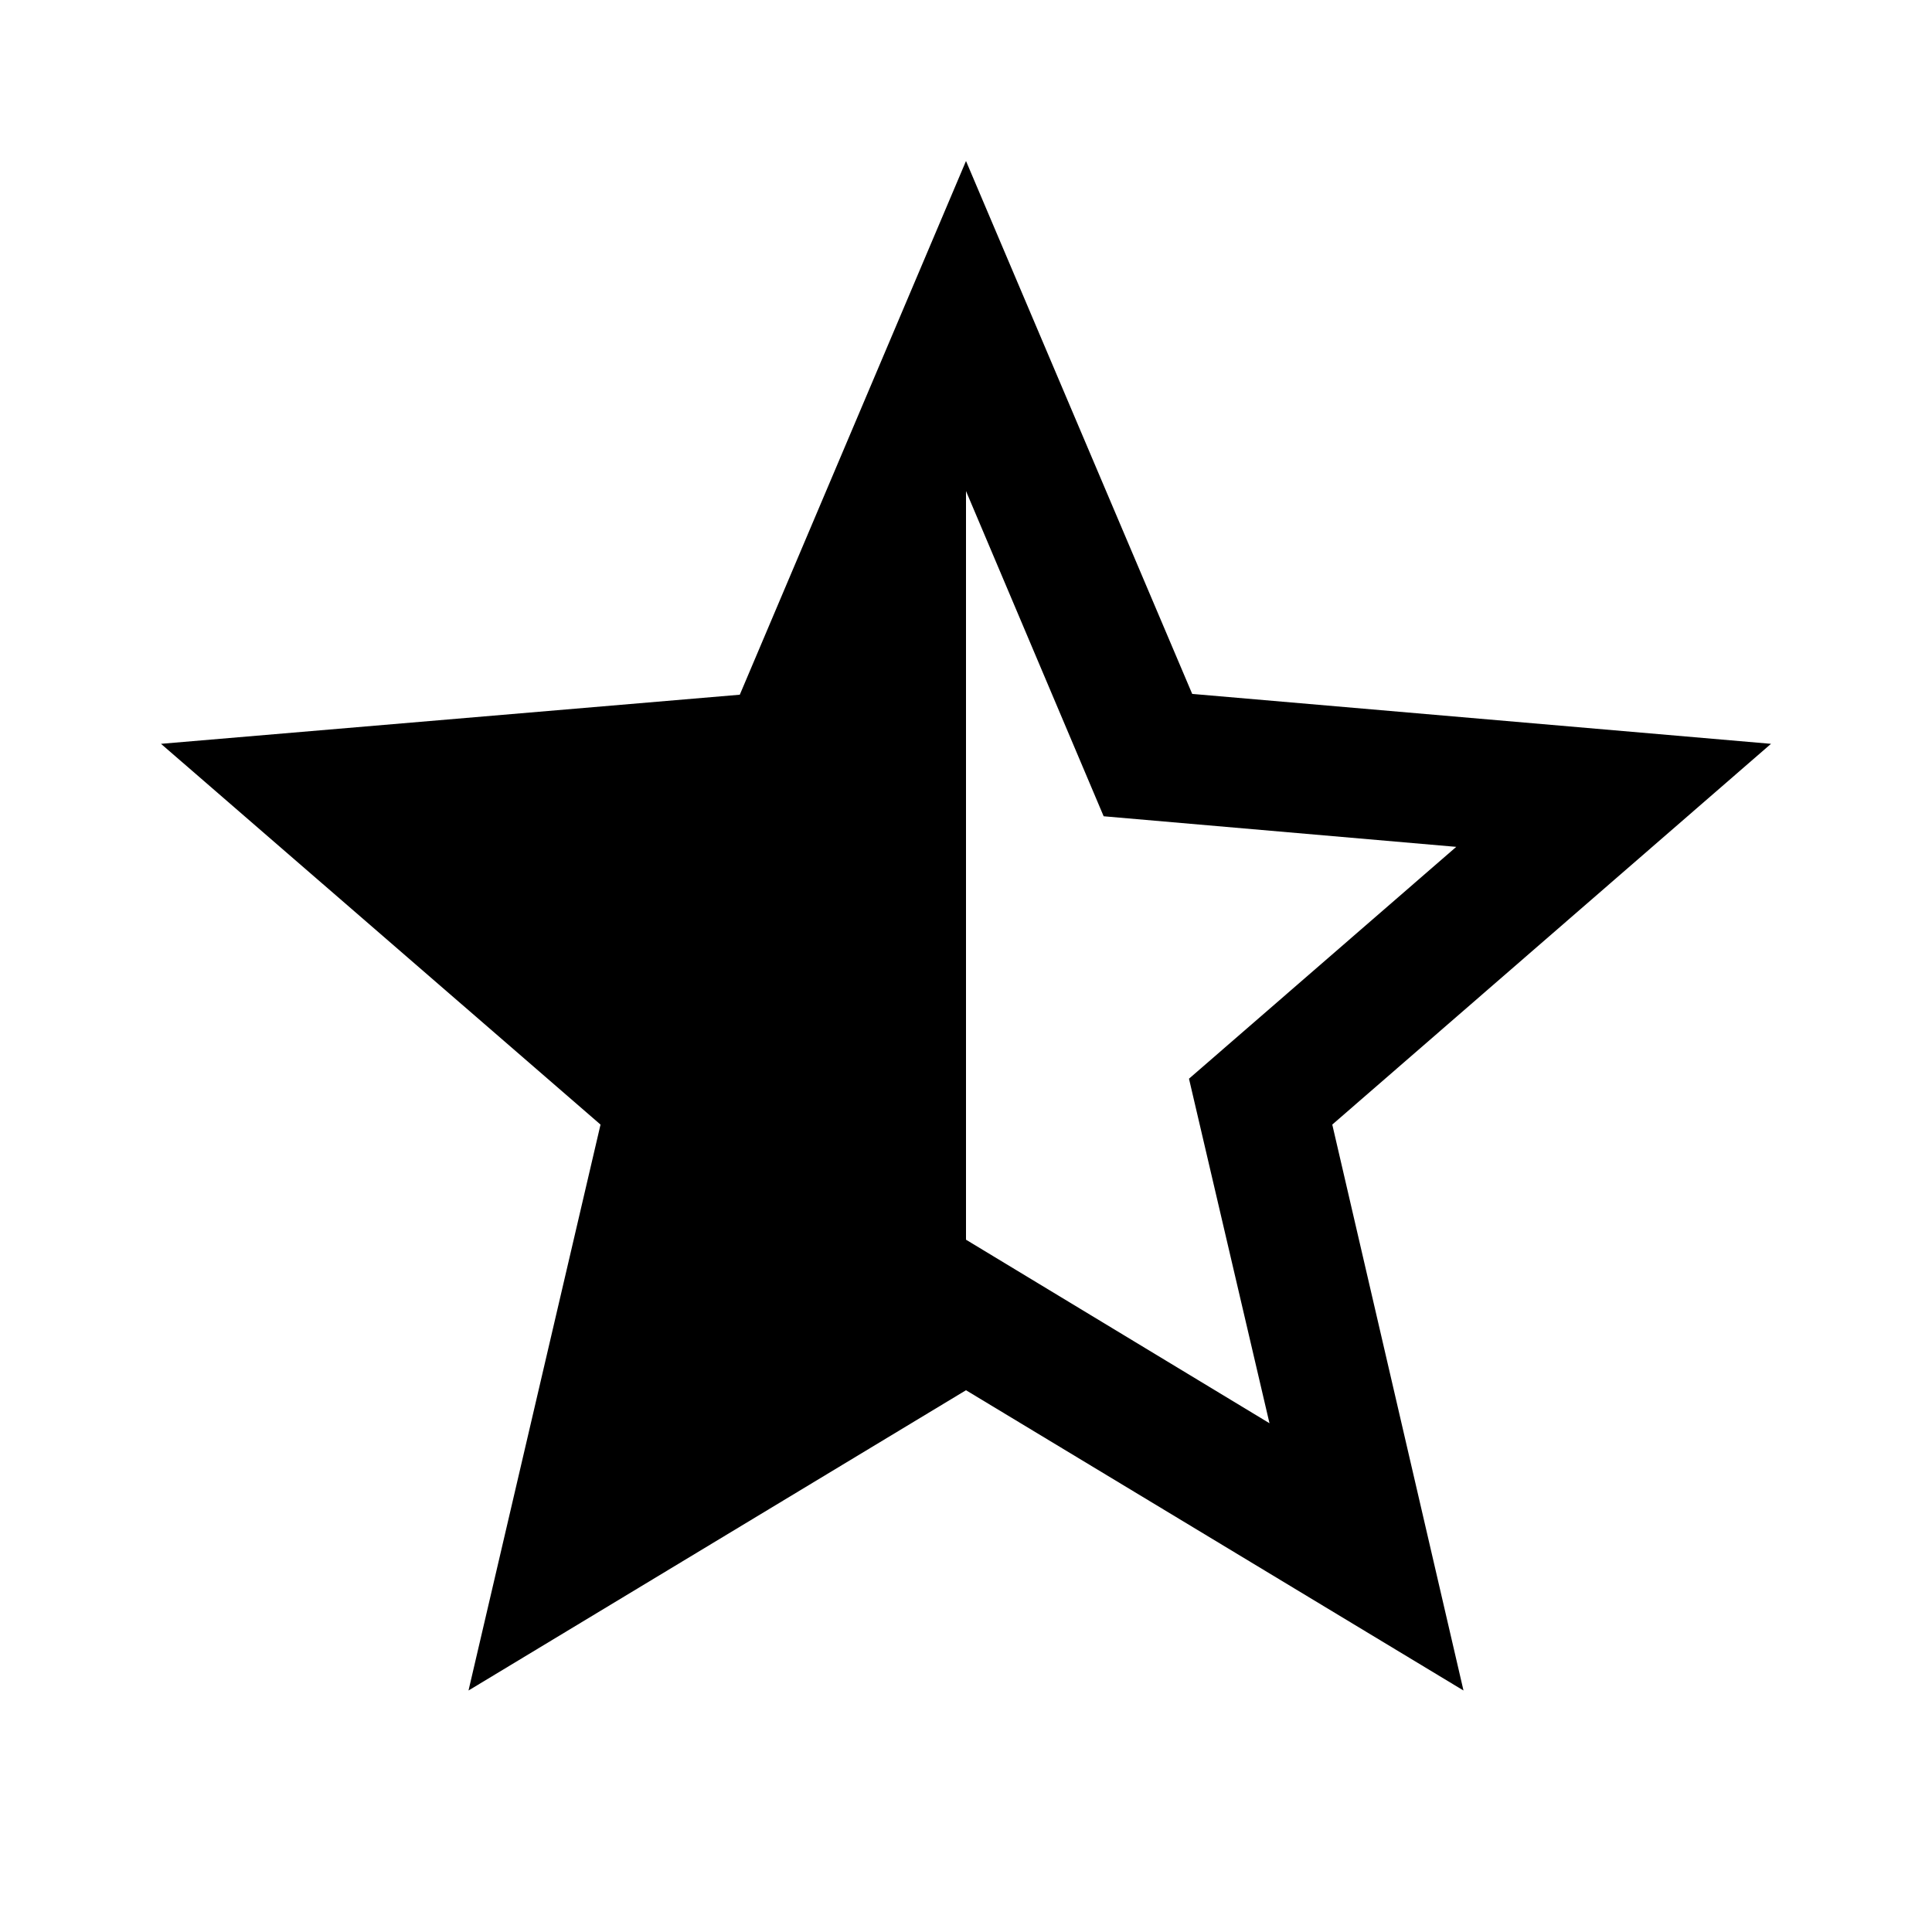
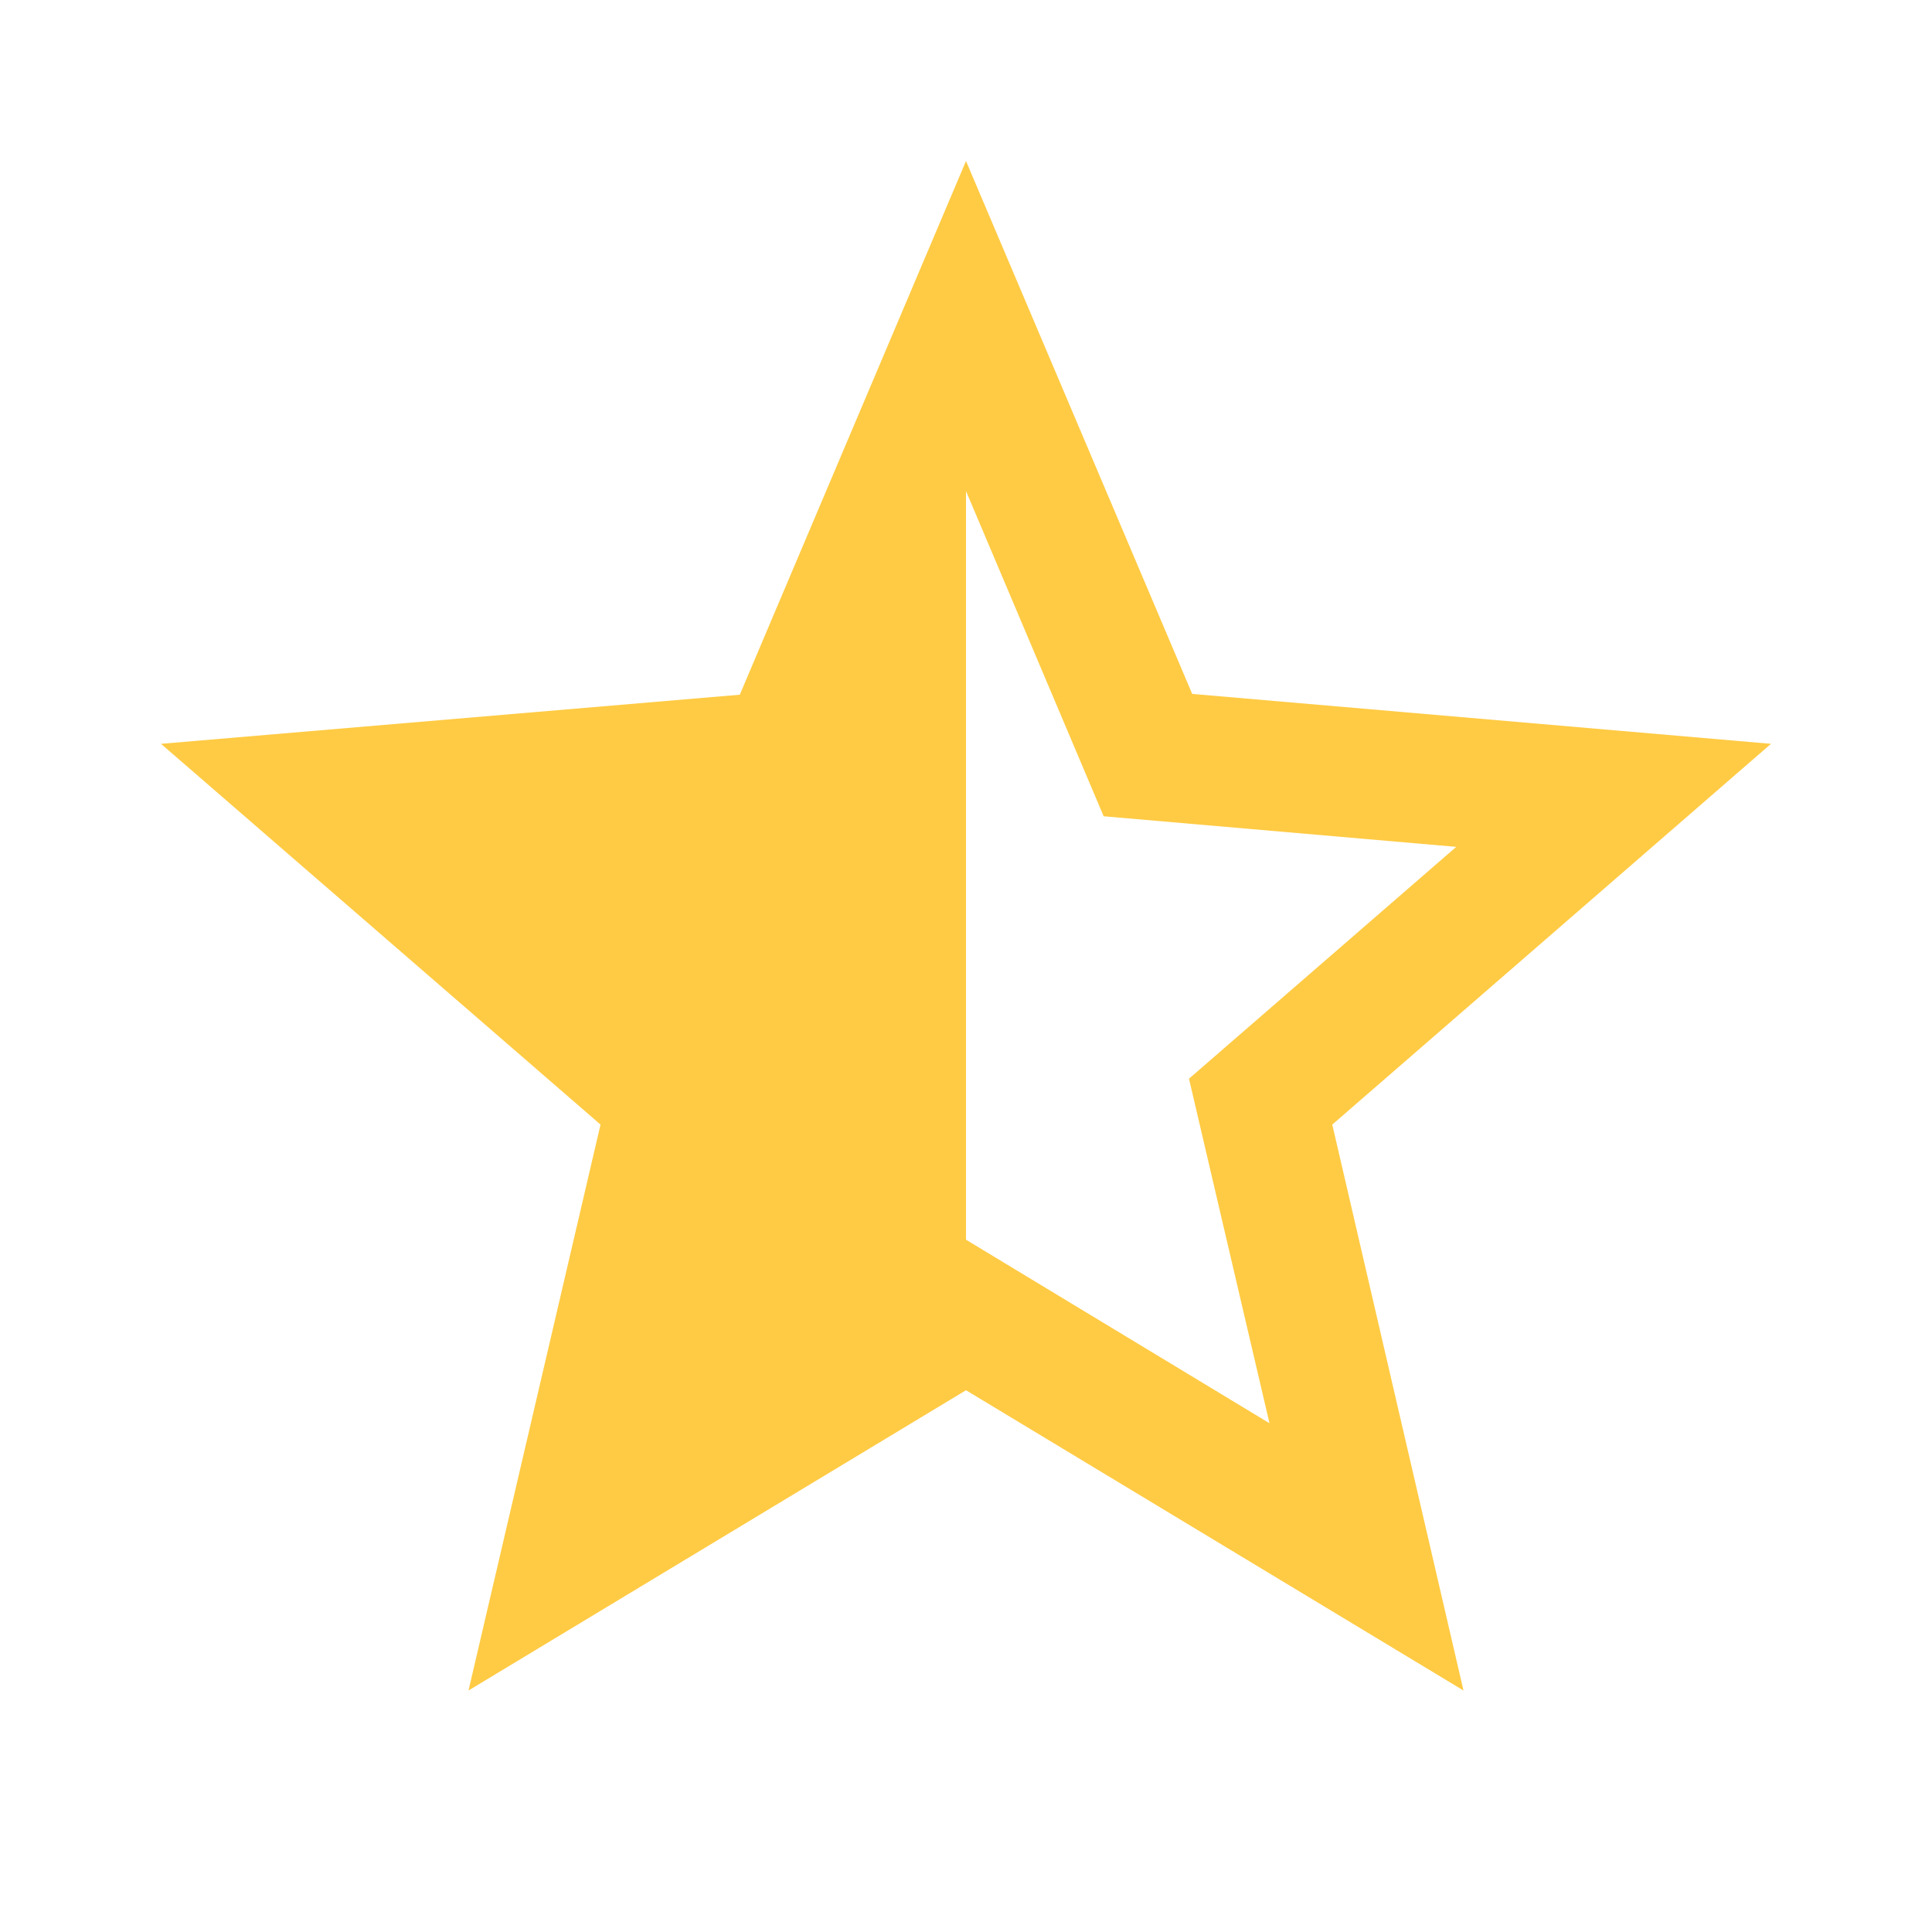
<svg xmlns="http://www.w3.org/2000/svg" width="24" height="24" viewBox="0 0 24 24" fill="none">
-   <path d="M22 9.24L14.81 8.62L12 2L9.19 8.63L2 9.24L7.46 13.97L5.82 21L12 17.27L18.18 21L16.55 13.97L22 9.24ZM12 15.4V6.1L13.71 10.14L18.09 10.52L14.77 13.4L15.77 17.68L12 15.4Z" fill="black" />
+   <path d="M22 9.24L14.81 8.62L12 2L9.19 8.63L2 9.24L7.46 13.97L5.82 21L12 17.27L18.18 21L16.55 13.97L22 9.24ZM12 15.4V6.1L13.71 10.14L18.09 10.52L14.77 13.4L15.77 17.68L12 15.4Z" fill="#FFCB44" />
</svg>
